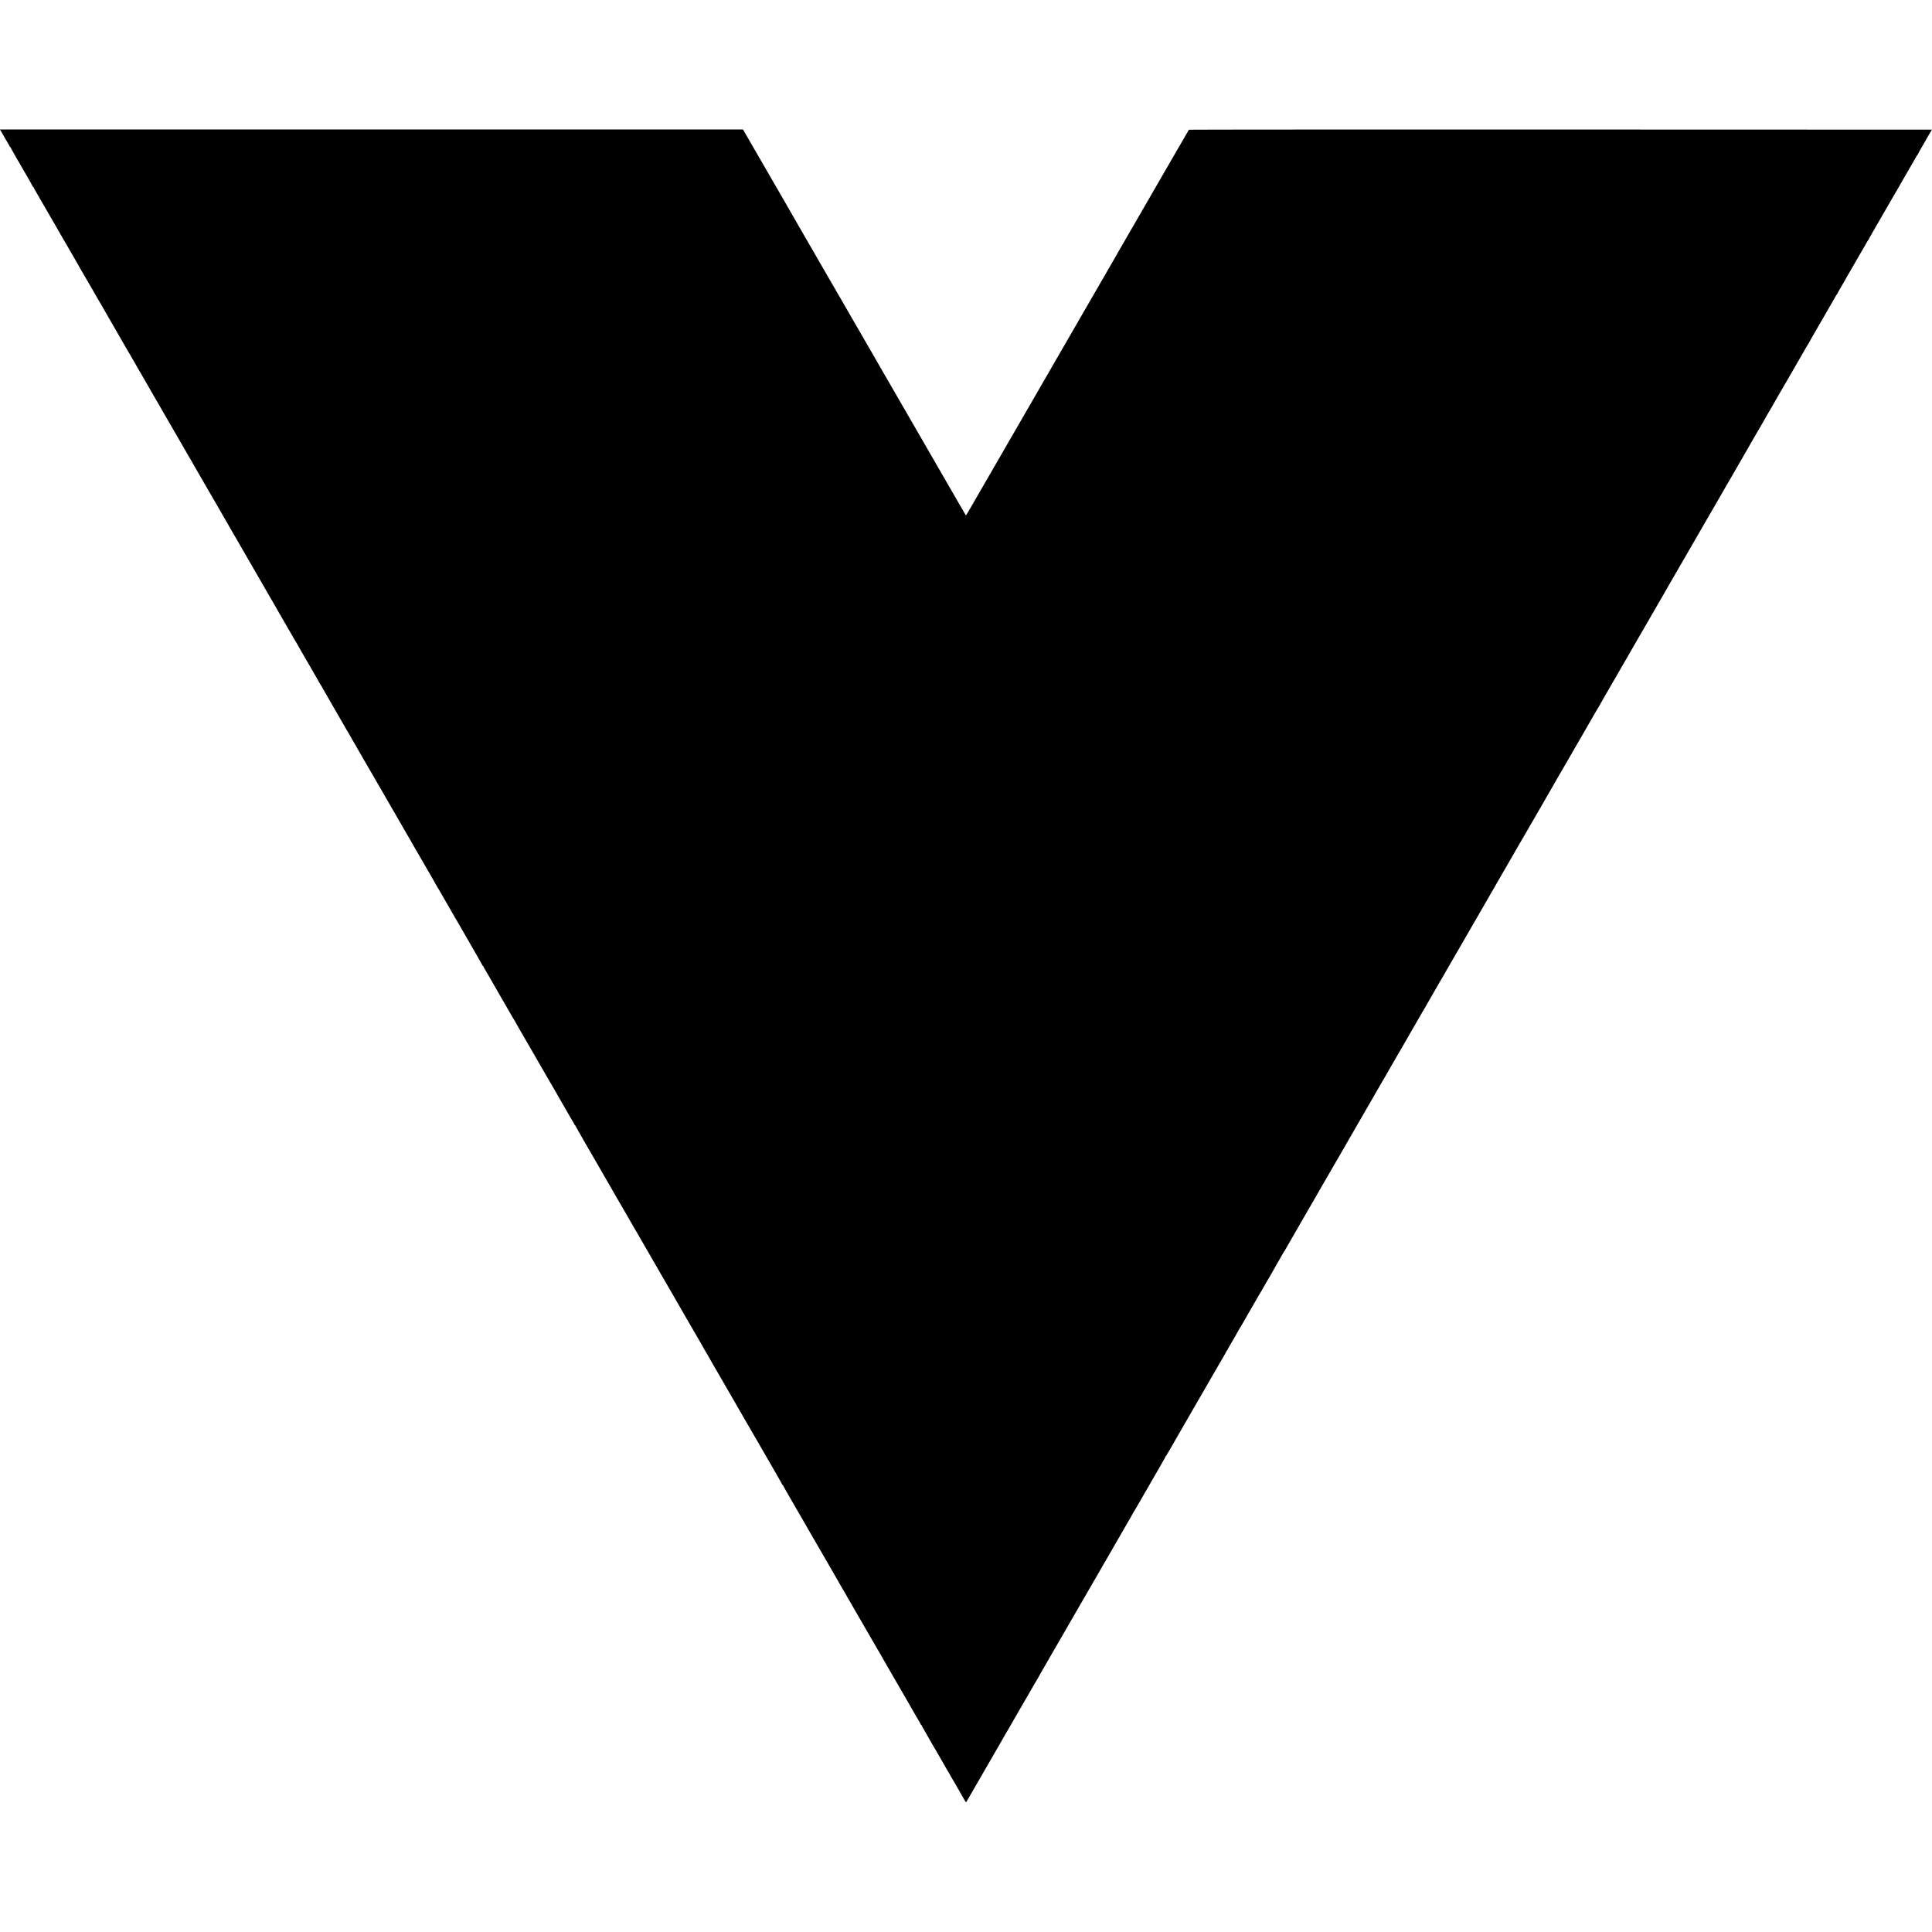
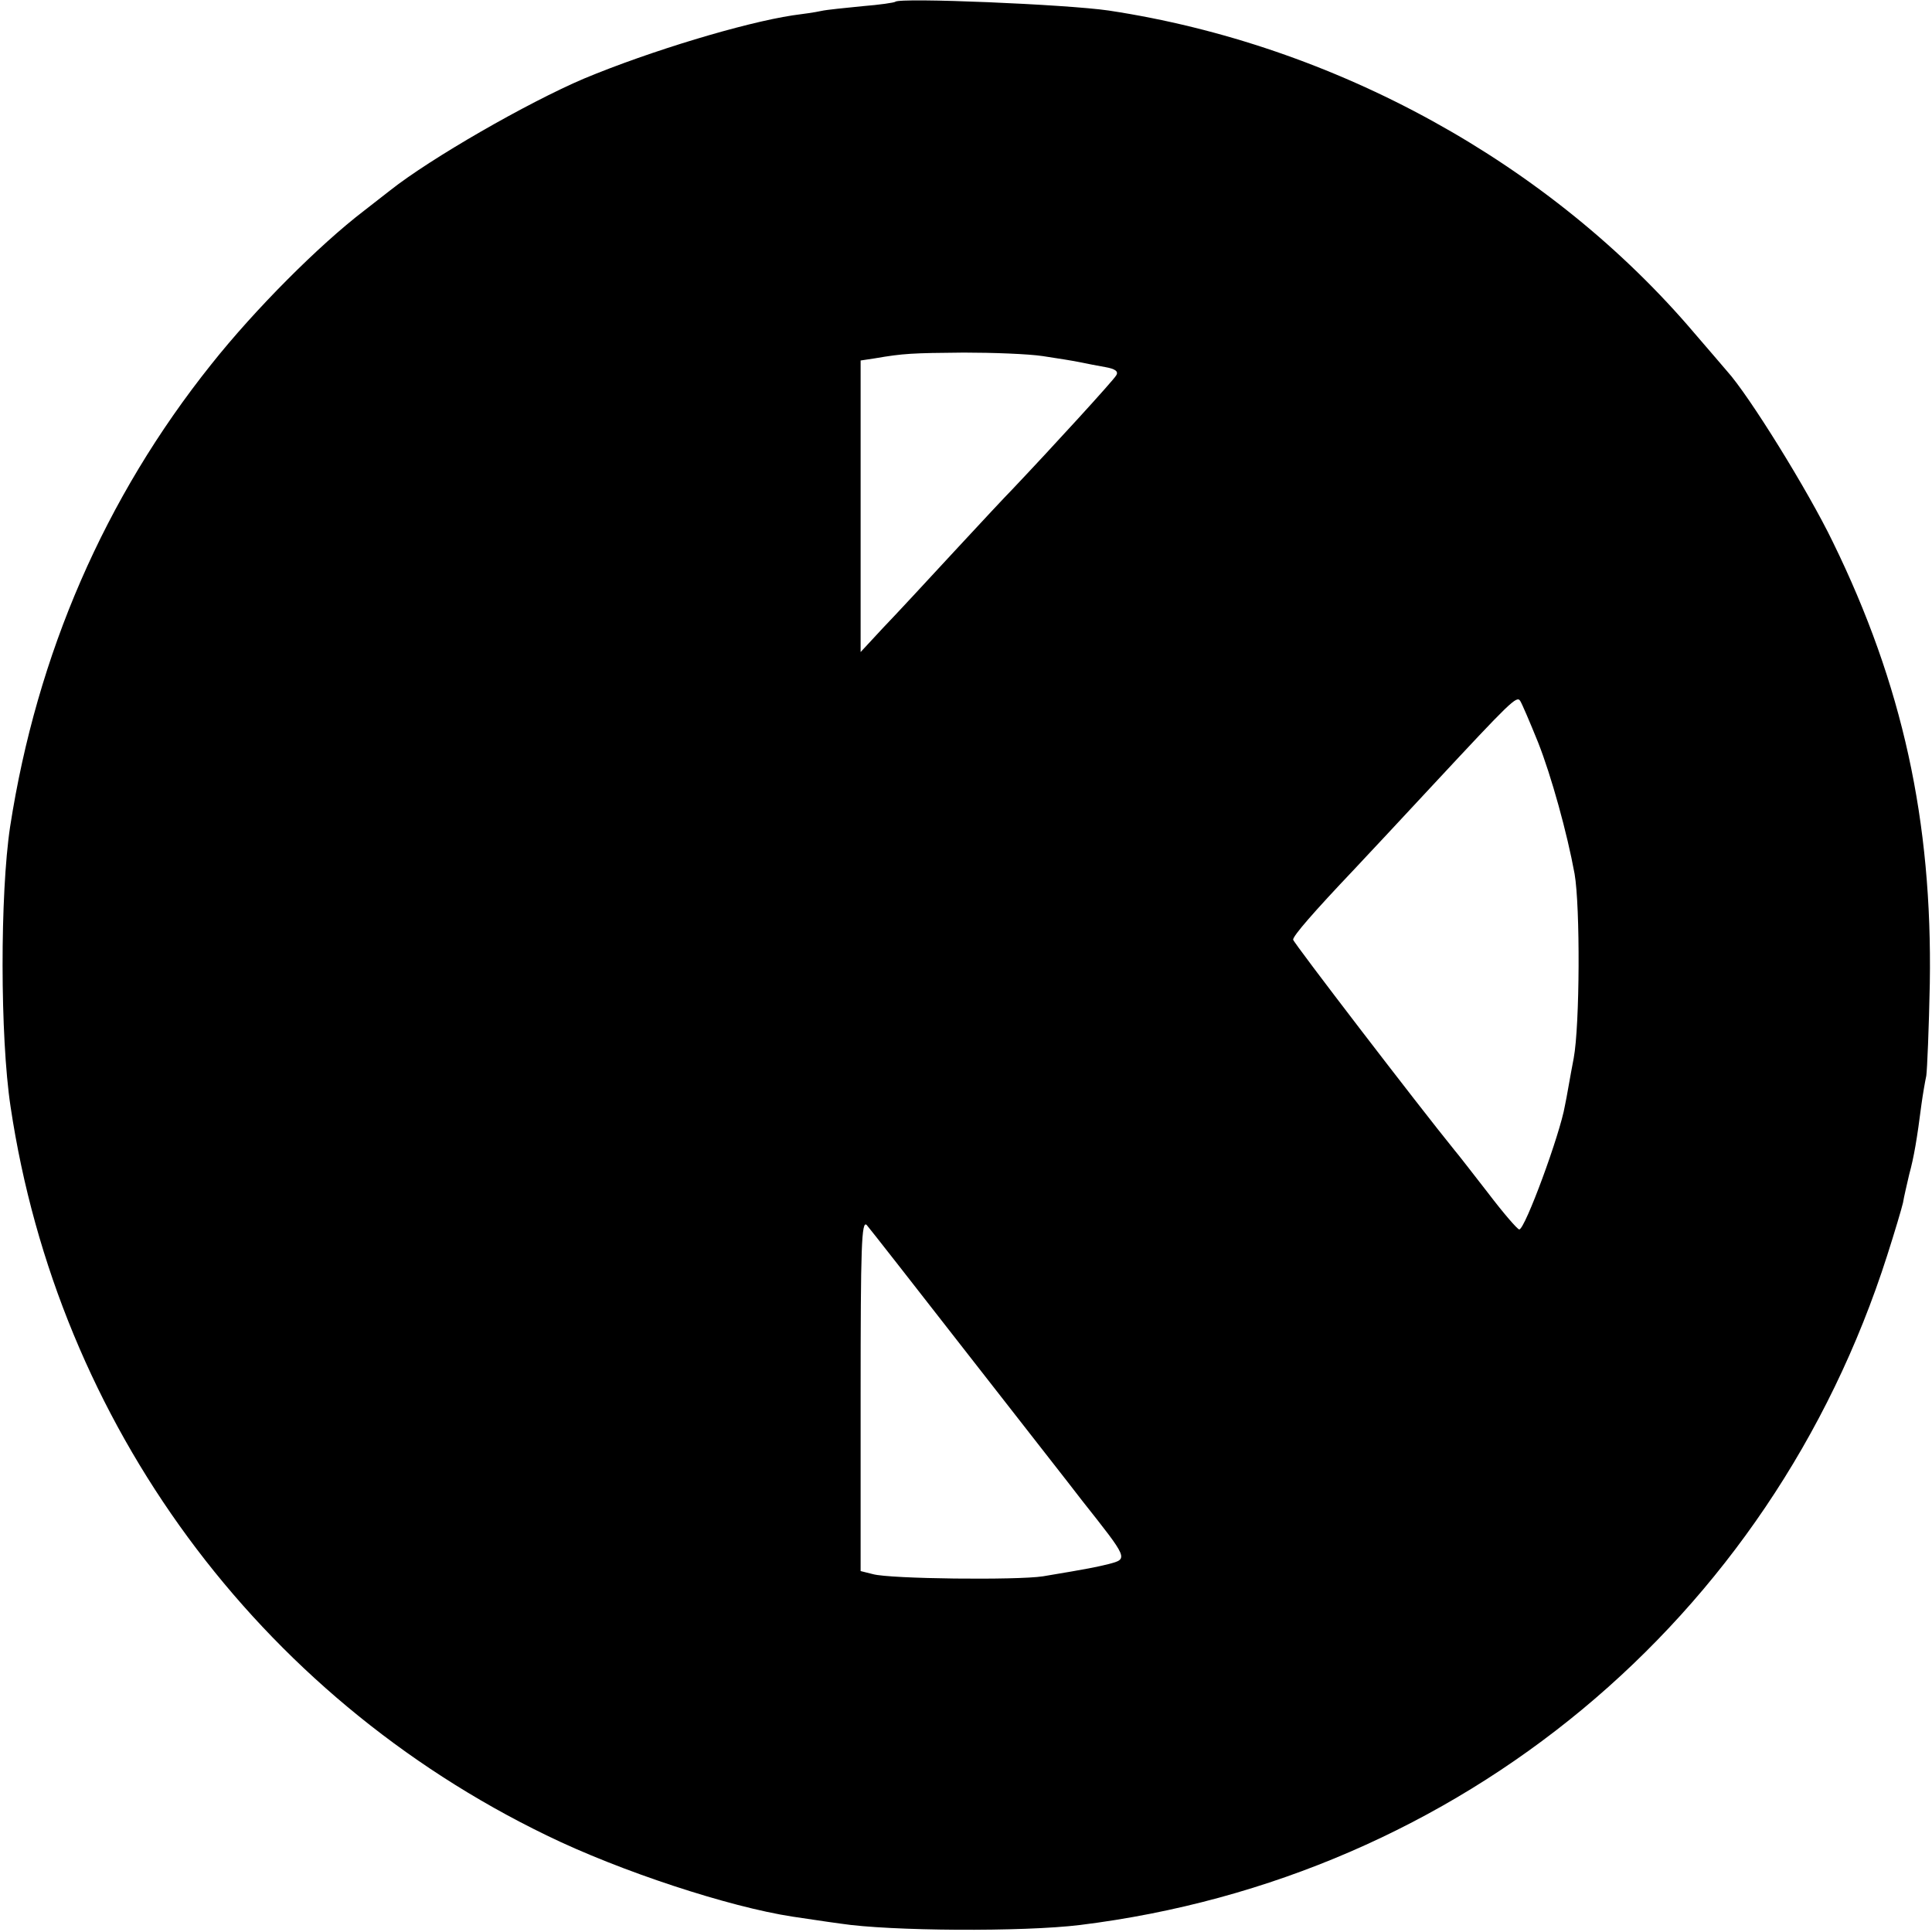
- <svg xmlns="http://www.w3.org/2000/svg" version="1.0" width="16pt" height="16pt" viewBox="0 0 16 16" preserveAspectRatio="xMidYMid meet">
-   <g transform="translate(0,16) scale(0.00032,-0.00032)" fill="#000000" stroke="none">
-     <path d="M18 46618 c45 -75 122 -207 122 -211 0 -2 25 -45 55 -95 30 -50 55 -96 55 -102 0 -5 5 -10 10 -10 6 0 10 -4 10 -9 0 -5 73 -135 161 -288 89 -153 173 -298 187 -323 14 -25 32 -57 41 -72 88 -149 187 -324 189 -335 2 -7 8 -13 13 -13 5 0 9 -4 9 -10 0 -5 46 -89 103 -187 175 -302 490 -846 507 -876 8 -16 20 -36 25 -45 28 -46 290 -498 339 -585 13 -23 74 -129 136 -236 61 -107 123 -215 137 -240 14 -25 29 -50 33 -56 5 -5 23 -37 40 -70 18 -33 38 -67 44 -75 11 -16 21 -33 63 -109 14 -25 29 -50 33 -56 4 -5 21 -35 38 -65 55 -100 261 -455 269 -465 4 -5 14 -21 20 -35 15 -29 41 -75 103 -180 24 -41 52 -88 60 -105 9 -16 57 -100 107 -185 112 -193 362 -626 380 -660 8 -14 23 -38 33 -55 11 -16 23 -37 27 -45 4 -8 26 -46 48 -85 23 -38 53 -90 67 -115 46 -81 64 -113 178 -310 62 -107 121 -210 132 -227 37 -67 56 -99 85 -148 16 -27 32 -57 36 -65 4 -8 15 -27 25 -42 9 -15 53 -89 96 -165 44 -76 177 -307 296 -513 120 -206 268 -463 330 -570 131 -227 117 -203 200 -348 36 -62 73 -125 82 -140 10 -15 21 -34 25 -42 4 -8 20 -37 36 -65 17 -27 38 -65 48 -82 49 -85 64 -111 87 -153 13 -25 28 -49 32 -55 4 -5 78 -134 165 -285 87 -151 166 -288 176 -305 10 -16 26 -43 35 -59 9 -17 125 -217 257 -445 132 -229 253 -441 270 -471 17 -30 45 -79 64 -108 18 -29 33 -54 33 -57 0 -2 20 -37 44 -77 24 -40 123 -212 221 -383 97 -170 190 -330 205 -355 16 -25 39 -65 53 -90 13 -25 81 -144 152 -265 70 -121 137 -238 150 -260 12 -22 37 -65 55 -95 18 -30 43 -73 55 -95 12 -22 48 -85 80 -140 77 -132 163 -280 190 -330 13 -22 71 -123 130 -225 59 -102 116 -199 126 -217 10 -17 29 -50 43 -72 15 -22 26 -43 26 -45 0 -2 27 -50 60 -106 33 -56 60 -103 60 -105 0 -2 55 -98 90 -155 8 -14 182 -316 239 -414 13 -22 45 -79 72 -124 27 -46 49 -86 49 -89 0 -2 14 -24 30 -48 16 -24 30 -46 30 -49 0 -5 74 -135 100 -176 5 -8 24 -42 43 -75 50 -88 58 -101 262 -455 104 -179 199 -345 213 -370 14 -25 28 -49 32 -55 4 -5 17 -26 28 -45 10 -19 62 -109 114 -200 114 -197 133 -230 170 -295 16 -27 33 -57 38 -65 17 -28 96 -165 103 -180 4 -8 16 -28 26 -45 10 -16 77 -131 148 -255 72 -124 181 -313 243 -420 62 -107 121 -209 131 -227 35 -62 323 -560 392 -678 38 -66 83 -145 100 -175 16 -30 33 -59 37 -65 4 -5 17 -27 29 -47 34 -61 56 -100 90 -156 17 -29 31 -55 31 -57 0 -2 17 -32 39 -67 21 -35 134 -229 251 -433 117 -203 235 -407 261 -451 27 -45 49 -85 49 -88 0 -4 8 -19 19 -34 15 -21 200 -341 309 -533 10 -19 33 -58 51 -87 17 -29 31 -54 31 -56 0 -2 25 -44 55 -94 30 -50 55 -95 55 -98 0 -4 6 -15 14 -23 7 -9 27 -41 43 -71 17 -30 170 -297 342 -594 171 -296 311 -542 311 -547 0 -5 5 -9 10 -9 6 0 10 -4 10 -10 0 -5 22 -47 49 -92 27 -46 58 -99 68 -118 24 -43 81 -140 93 -160 5 -8 66 -114 135 -235 69 -121 130 -227 135 -235 12 -21 259 -447 283 -490 10 -19 28 -47 38 -62 11 -14 19 -29 19 -32 0 -3 37 -69 83 -148 99 -170 305 -526 337 -583 13 -22 31 -53 41 -70 11 -16 22 -37 26 -45 7 -14 82 -146 103 -180 14 -24 181 -311 205 -355 13 -22 46 -80 75 -130 29 -49 64 -110 78 -135 14 -25 51 -88 82 -140 31 -52 59 -102 63 -110 4 -8 18 -33 31 -55 205 -353 284 -489 309 -535 17 -30 45 -78 62 -106 18 -28 36 -60 39 -72 4 -12 12 -22 17 -22 5 0 9 -4 9 -10 0 -5 109 -197 241 -427 133 -230 250 -431 259 -448 51 -90 222 -385 280 -485 37 -63 78 -135 92 -160 14 -25 67 -117 118 -205 51 -88 101 -175 111 -193 34 -58 55 -95 149 -257 51 -88 101 -173 110 -190 9 -16 76 -131 147 -255 72 -124 140 -241 151 -260 61 -108 281 -489 355 -615 38 -66 77 -133 87 -150 35 -63 91 -161 100 -175 14 -23 99 -169 128 -220 54 -97 135 -235 142 -245 4 -5 20 -32 35 -60 26 -48 238 -416 276 -480 10 -16 26 -46 37 -65 30 -53 382 -661 403 -695 10 -16 22 -37 26 -45 4 -8 26 -48 50 -88 24 -41 43 -75 43 -77 0 -2 22 -40 50 -85 27 -45 50 -84 50 -86 0 -3 38 -69 83 -147 84 -142 302 -520 340 -587 10 -19 34 -60 52 -90 18 -30 44 -75 57 -100 14 -25 45 -79 70 -120 25 -41 56 -96 70 -121 14 -25 77 -133 138 -240 62 -107 122 -210 132 -229 25 -43 310 -535 337 -581 11 -19 26 -45 34 -59 17 -32 238 -414 266 -460 11 -19 24 -41 28 -49 3 -7 75 -133 160 -278 84 -146 153 -269 153 -274 0 -5 5 -9 10 -9 6 0 10 -4 10 -10 0 -5 82 -150 181 -322 182 -314 201 -346 240 -415 12 -21 80 -139 152 -263 71 -124 141 -245 155 -270 14 -25 28 -49 32 -55 6 -8 145 -248 220 -380 37 -66 209 -362 229 -395 11 -19 24 -42 28 -49 4 -8 67 -118 140 -243 73 -125 133 -230 133 -233 0 -2 15 -28 33 -57 19 -29 47 -78 64 -108 17 -30 53 -93 79 -139 53 -90 82 -141 157 -272 82 -142 115 -199 381 -659 142 -245 268 -463 281 -485 12 -22 71 -125 132 -230 60 -104 172 -298 248 -430 76 -132 146 -253 156 -270 11 -16 22 -36 26 -44 3 -8 30 -54 60 -103 29 -49 53 -91 53 -93 0 -3 18 -34 40 -70 22 -36 40 -67 40 -69 0 -2 37 -66 81 -142 45 -77 98 -168 119 -204 20 -36 47 -81 58 -100 12 -19 27 -47 33 -62 6 -16 15 -28 20 -28 5 0 9 -4 9 -9 0 -6 63 -118 140 -251 77 -133 140 -243 140 -245 0 -2 18 -33 41 -70 22 -37 49 -83 60 -101 10 -19 29 -51 40 -71 25 -45 109 -189 126 -218 7 -11 17 -29 22 -40 6 -11 22 -38 35 -60 14 -22 37 -62 52 -90 14 -27 35 -62 45 -77 11 -14 19 -29 19 -32 0 -3 18 -35 40 -71 22 -36 40 -67 40 -69 0 -2 19 -35 42 -72 23 -38 55 -94 72 -124 26 -47 139 -244 171 -298 6 -9 21 -36 34 -60 28 -48 37 -51 51 -19 6 12 19 36 29 52 10 17 27 46 38 65 11 19 104 181 208 360 103 179 199 345 213 370 14 25 42 74 64 109 21 34 38 65 38 67 0 2 18 33 40 69 22 36 40 67 40 69 0 3 177 310 199 346 16 26 136 234 140 244 2 5 25 44 52 88 27 44 49 81 49 84 0 2 18 34 40 70 22 36 40 67 40 69 0 2 20 36 43 77 35 58 169 289 297 513 9 17 50 86 90 155 40 69 86 150 103 180 16 30 35 62 41 70 6 8 16 24 22 35 35 64 72 129 167 293 59 100 116 199 127 220 11 20 30 53 41 72 43 72 1070 1850 1121 1940 14 25 65 113 113 195 48 83 96 166 107 185 10 19 28 50 38 68 11 18 73 124 137 235 64 111 175 303 246 427 71 124 173 299 225 390 52 91 116 202 143 248 27 45 49 85 49 89 0 4 6 14 14 22 7 9 28 43 46 76 26 47 251 436 378 655 11 19 29 51 40 70 11 19 101 176 201 348 99 172 181 317 181 323 0 5 5 9 10 9 6 0 10 5 10 11 0 6 8 23 18 37 11 15 32 52 49 82 16 30 130 228 253 440 122 212 234 405 248 430 13 25 39 70 57 100 39 65 69 117 130 225 25 44 50 87 55 95 12 19 78 134 220 380 61 107 129 224 150 260 161 277 222 382 246 425 15 28 47 83 71 123 24 41 43 78 43 83 0 5 4 9 8 9 4 0 13 12 19 28 7 15 23 45 36 67 66 110 277 478 277 483 0 3 6 13 14 21 7 9 27 41 43 71 17 30 45 80 63 110 34 57 375 649 394 685 6 11 16 27 22 35 6 8 26 42 44 75 18 33 41 74 51 90 10 17 24 41 32 55 54 97 72 128 88 152 11 14 19 28 19 30 0 3 79 141 175 308 96 167 175 305 175 308 0 3 6 13 14 21 7 9 26 39 41 66 33 60 276 483 338 587 24 40 46 80 50 88 4 8 13 24 20 35 14 23 95 163 125 215 11 19 52 91 92 160 40 69 80 139 90 155 9 17 103 179 207 360 105 182 200 346 211 365 103 181 463 802 489 845 7 11 15 27 19 35 4 8 29 51 55 95 64 110 828 1433 848 1470 9 17 24 41 33 55 9 14 29 48 45 77 15 28 52 93 82 145 30 51 62 107 71 123 17 30 231 398 400 690 51 88 103 179 115 202 12 23 26 48 32 55 6 7 24 38 40 68 17 30 61 107 98 170 37 63 84 144 103 180 19 36 41 72 48 81 8 8 14 18 14 21 0 4 27 51 59 106 32 55 72 124 89 154 16 29 71 125 122 213 51 88 104 180 118 205 13 25 28 50 32 55 4 6 17 26 28 45 11 19 45 80 77 135 31 55 66 116 77 135 11 19 88 152 171 295 401 694 620 1072 650 1125 11 19 87 152 170 295 83 143 158 273 166 288 9 16 21 36 26 45 6 9 31 52 55 96 25 43 54 94 66 115 11 20 95 164 186 321 91 157 173 299 182 315 9 17 26 46 37 65 12 19 66 114 121 210 56 96 108 186 117 200 8 14 24 40 34 59 24 45 383 664 412 713 5 9 17 29 26 45 15 28 120 210 241 419 36 61 68 117 72 125 4 8 12 23 19 34 35 57 245 420 262 453 11 20 35 61 53 90 17 29 32 54 32 56 0 3 28 51 62 108 33 57 70 119 80 138 10 19 23 42 28 50 5 8 32 53 59 100 27 47 149 258 271 470 122 212 234 405 248 430 30 53 62 108 80 135 6 11 15 27 19 35 4 8 85 150 181 315 96 165 187 323 202 350 31 56 116 202 130 225 5 8 25 42 43 75 19 33 92 159 162 280 149 257 157 271 202 350 19 33 38 67 43 75 9 14 228 392 275 475 12 22 55 96 95 165 40 69 80 139 90 155 24 42 202 350 221 383 9 15 27 47 41 72 14 25 75 131 136 236 61 106 121 210 134 232 99 172 271 470 279 482 5 8 23 40 40 70 18 30 81 141 142 245 60 105 121 210 135 235 14 25 71 124 127 220 56 96 143 247 194 335 51 88 96 167 102 175 14 24 180 311 204 355 23 43 340 590 356 615 5 8 50 87 101 175 171 301 517 898 582 1008 25 43 46 81 46 83 0 2 12 23 27 47 14 23 40 67 56 97 16 30 35 62 42 70 7 8 15 22 18 30 4 8 20 38 37 65 16 28 33 57 37 65 6 12 111 196 143 250 5 8 55 95 112 193 57 98 113 195 126 215 12 20 27 46 32 57 6 11 14 27 20 35 5 8 76 130 156 270 80 140 165 287 187 325 23 39 52 90 66 115 13 25 30 52 37 61 8 8 14 18 14 21 0 4 41 77 92 165 50 87 175 302 276 478 101 176 208 360 236 408 28 49 67 117 86 152 19 35 41 70 48 77 6 6 12 15 12 19 0 7 124 224 167 291 12 21 23 40 23 42 0 2 21 40 46 83 26 43 55 92 64 109 54 95 327 568 354 614 19 30 45 75 59 100 71 128 82 145 89 148 4 2 8 8 8 13 0 5 42 82 94 172 311 538 496 858 518 897 14 25 40 70 58 100 18 30 42 71 53 90 10 19 79 139 152 265 73 127 142 246 153 265 10 19 43 76 72 125 29 50 63 108 75 130 65 116 80 140 87 143 4 2 8 8 8 12 0 8 114 212 140 250 6 8 14 24 20 35 5 11 54 97 108 190 l100 170 -9611 3 c-5286 1 -9614 -1 -9618 -5 -5 -6 -419 -719 -619 -1068 -89 -155 -267 -463 -323 -560 -38 -66 -81 -140 -95 -165 -31 -56 -263 -457 -526 -910 -110 -190 -224 -388 -254 -440 -29 -52 -61 -109 -71 -125 -23 -39 -243 -420 -268 -465 -11 -19 -204 -352 -428 -740 -224 -388 -477 -826 -563 -975 -85 -148 -185 -322 -222 -385 -37 -63 -120 -207 -185 -320 -65 -113 -177 -306 -248 -430 -72 -124 -172 -297 -222 -385 -51 -88 -142 -245 -202 -350 -131 -226 -247 -427 -408 -705 -65 -113 -249 -432 -410 -710 -160 -278 -388 -673 -506 -877 -118 -205 -216 -373 -219 -373 -3 0 -52 82 -109 183 -58 100 -144 250 -192 332 -95 164 -402 696 -647 1120 -85 149 -228 396 -317 550 -212 365 -982 1700 -1008 1745 -10 19 -43 76 -72 125 -29 50 -64 110 -77 135 -14 25 -63 110 -110 190 -47 80 -96 165 -110 190 -14 25 -99 171 -188 325 -89 154 -174 300 -188 325 -13 25 -64 113 -112 195 -48 83 -140 242 -205 355 -65 113 -183 317 -263 454 -79 137 -152 264 -163 282 -50 89 -335 583 -354 614 -12 19 -34 58 -50 85 -15 28 -129 226 -253 440 -124 215 -235 408 -247 430 -12 22 -69 121 -127 220 -58 99 -226 389 -373 645 -148 256 -324 561 -392 678 -67 117 -134 232 -147 255 -13 23 -33 59 -46 80 l-22 37 -9615 0 -9615 0 20 -32z" />
+ <svg xmlns="http://www.w3.org/2000/svg" version="1.0" width="440pt" height="440pt" viewBox="0 0 440 440" preserveAspectRatio="xMidYMid meet">
+   <g transform="translate(0,440) scale(0.1,-0.1)" fill="#000000" stroke="none">
+     <path d="M2039 4396 c-2 -2 -36 -7 -74 -10 -39 -4 -82 -8 -95 -11 -13 -3 -42 -7 -65 -10 -111 -17 -324 -81 -475 -144 -129 -55 -350 -182 -442 -255 -14 -11 -41 -32 -59 -46 -102 -78 -248 -224 -348 -350 -242 -303 -397 -659 -458 -1053 -23 -153 -23 -478 1 -637 108 -723 563 -1341 1221 -1660 168 -82 416 -163 560 -185 22 -3 72 -11 110 -16 111 -17 415 -19 545 -3 865 107 1573 695 1838 1525 17 53 33 107 36 120 2 13 9 42 14 64 11 40 18 82 28 160 3 22 8 51 11 65 2 14 6 108 8 210 6 370 -62 681 -221 1006 -56 116 -191 334 -241 389 -10 12 -43 50 -73 85 -329 388 -819 658 -1335 736 -95 14 -476 30 -486 20z m336 -807 c33 -5 71 -11 85 -14 14 -3 40 -8 57 -11 23 -4 31 -10 25 -19 -6 -11 -145 -163 -237 -260 -11 -11 -70 -74 -131 -140 -61 -66 -134 -145 -163 -175 l-51 -55 0 332 0 332 33 5 c64 11 84 12 202 13 66 0 147 -3 180 -8z m1128 -880 c30 -76 66 -206 83 -299 13 -75 12 -345 -2 -420 -8 -41 -16 -90 -20 -108 -11 -65 -91 -282 -104 -282 -4 0 -36 37 -71 83 -35 45 -69 89 -76 97 -82 101 -368 474 -368 480 0 9 47 63 139 160 34 36 115 123 181 194 175 188 189 202 197 190 4 -6 22 -48 41 -95z m-1298 -1394 c120 -154 237 -303 259 -332 106 -134 106 -133 61 -145 -29 -7 -42 -10 -150 -28 -59 -9 -348 -6 -387 5 l-28 7 0 401 c0 339 2 399 14 387 7 -8 111 -141 231 -295z" />
  </g>
</svg>
